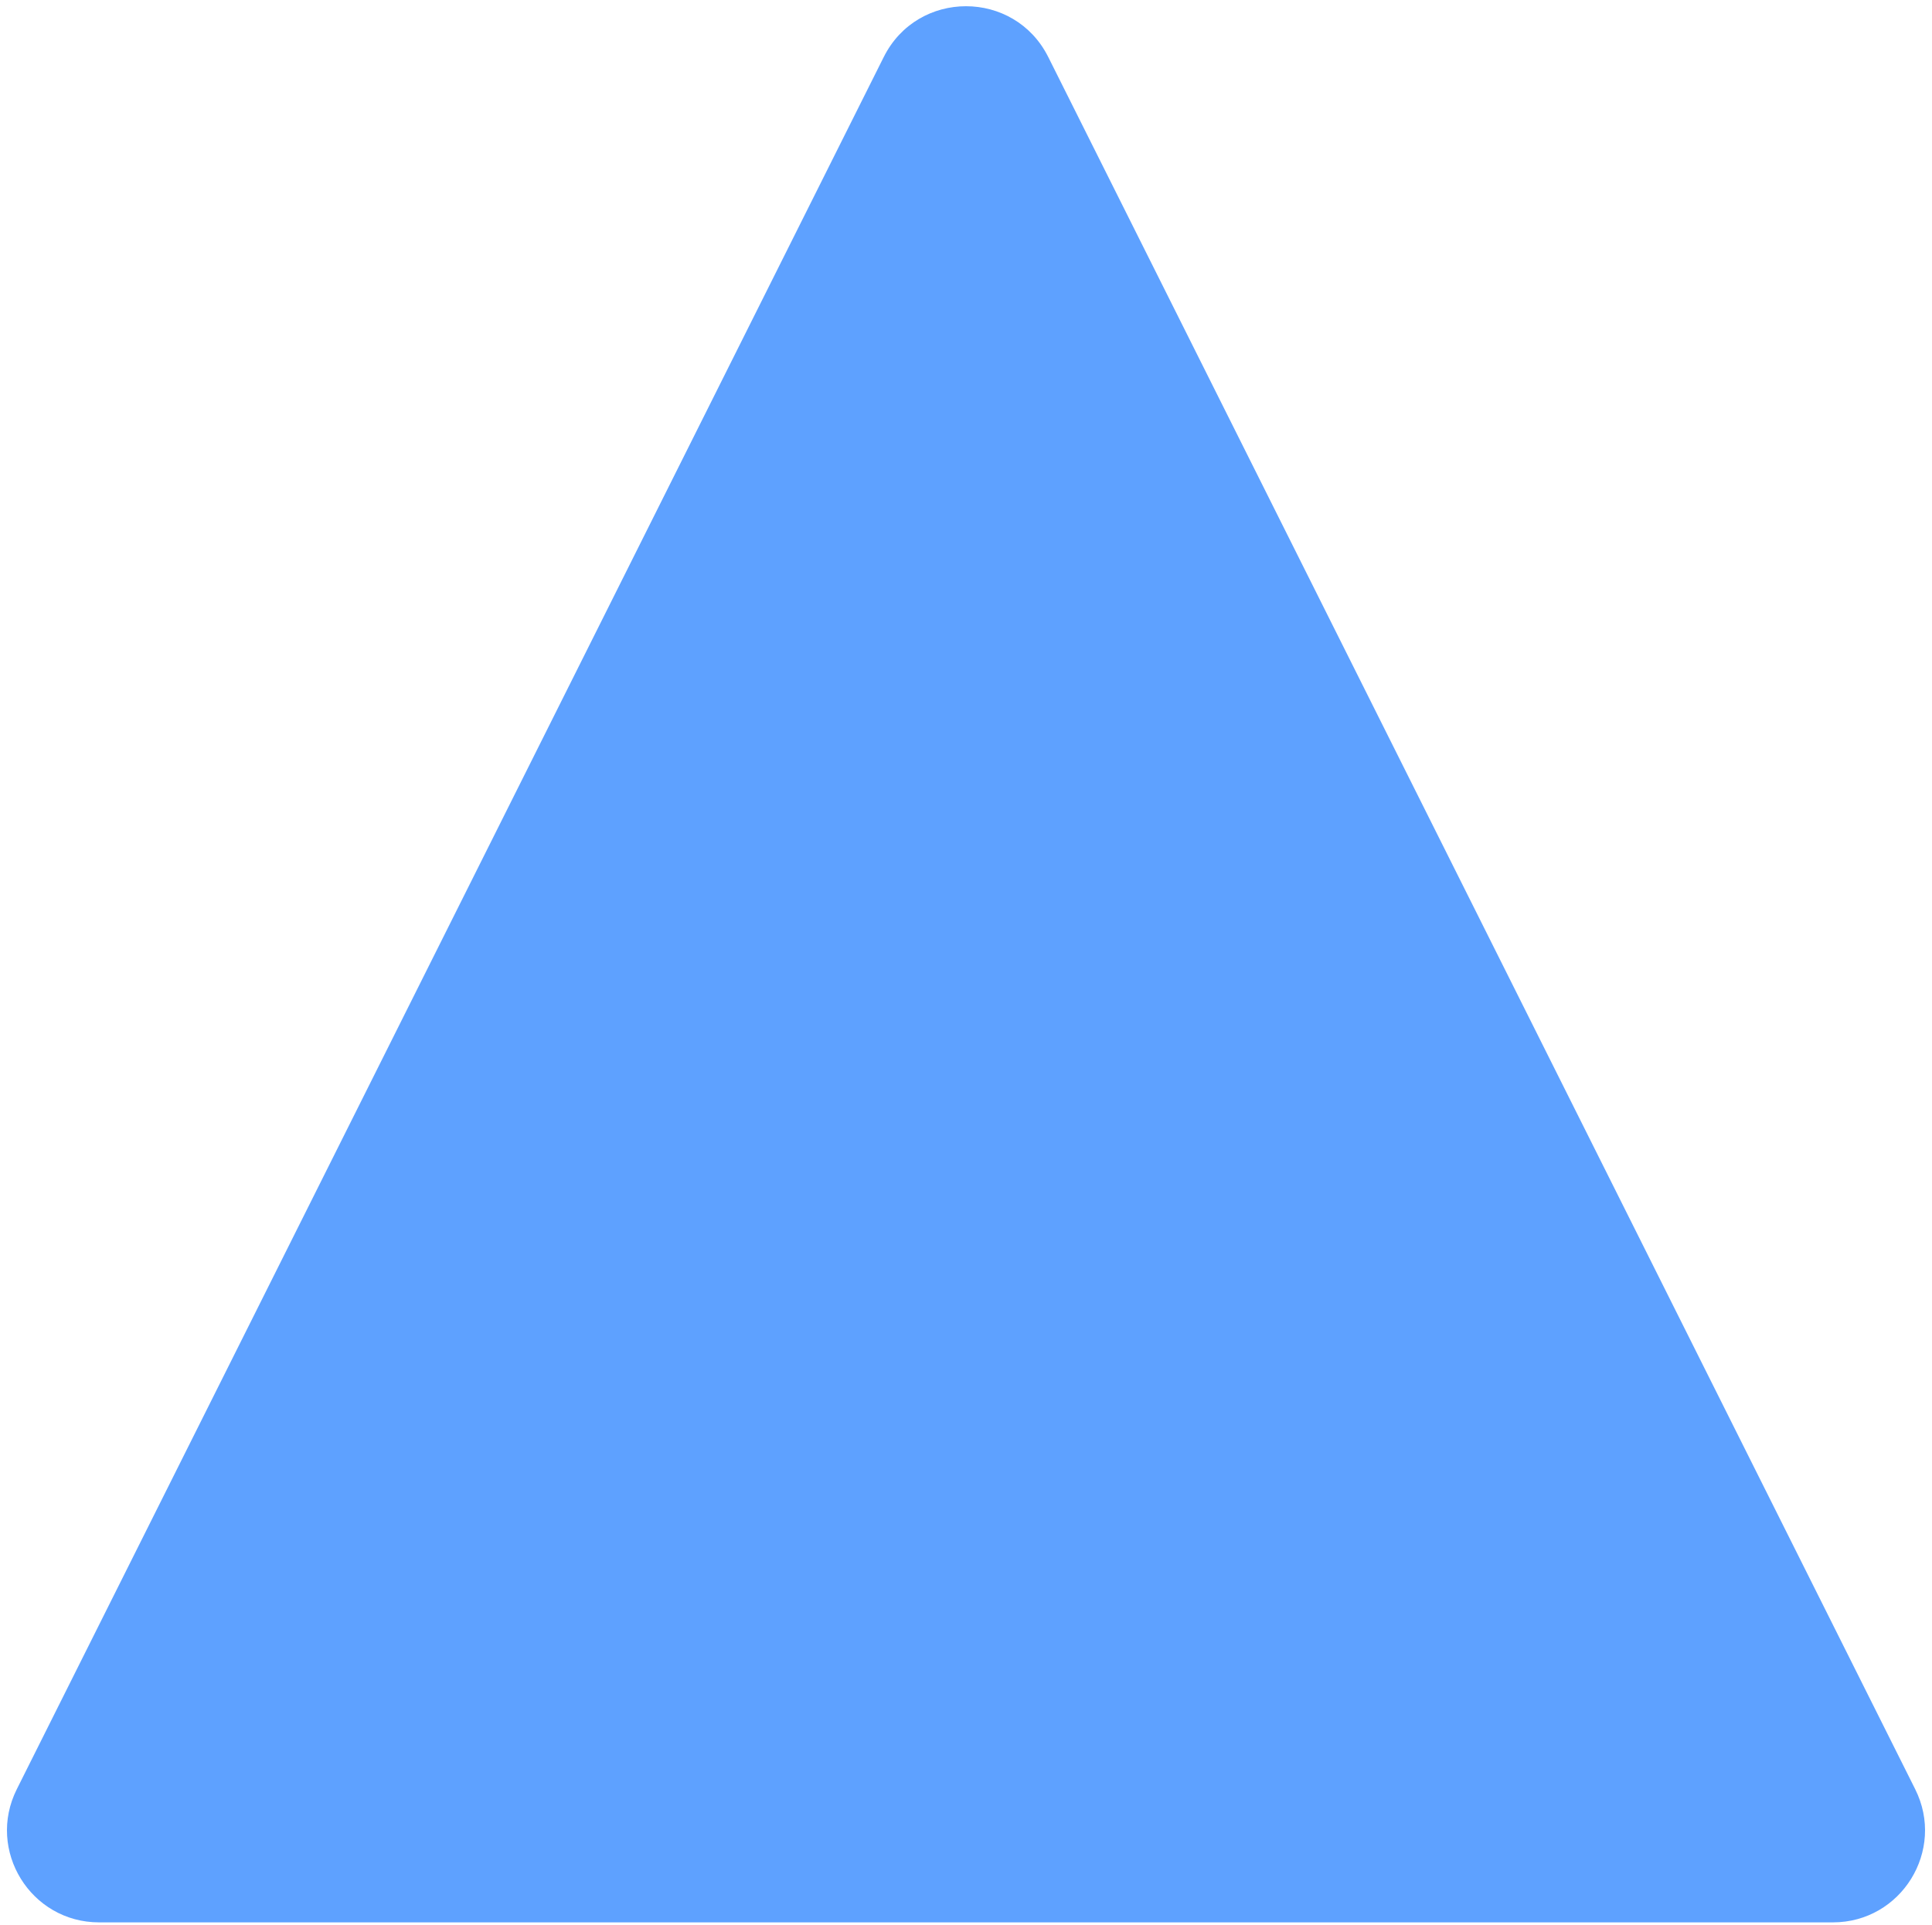
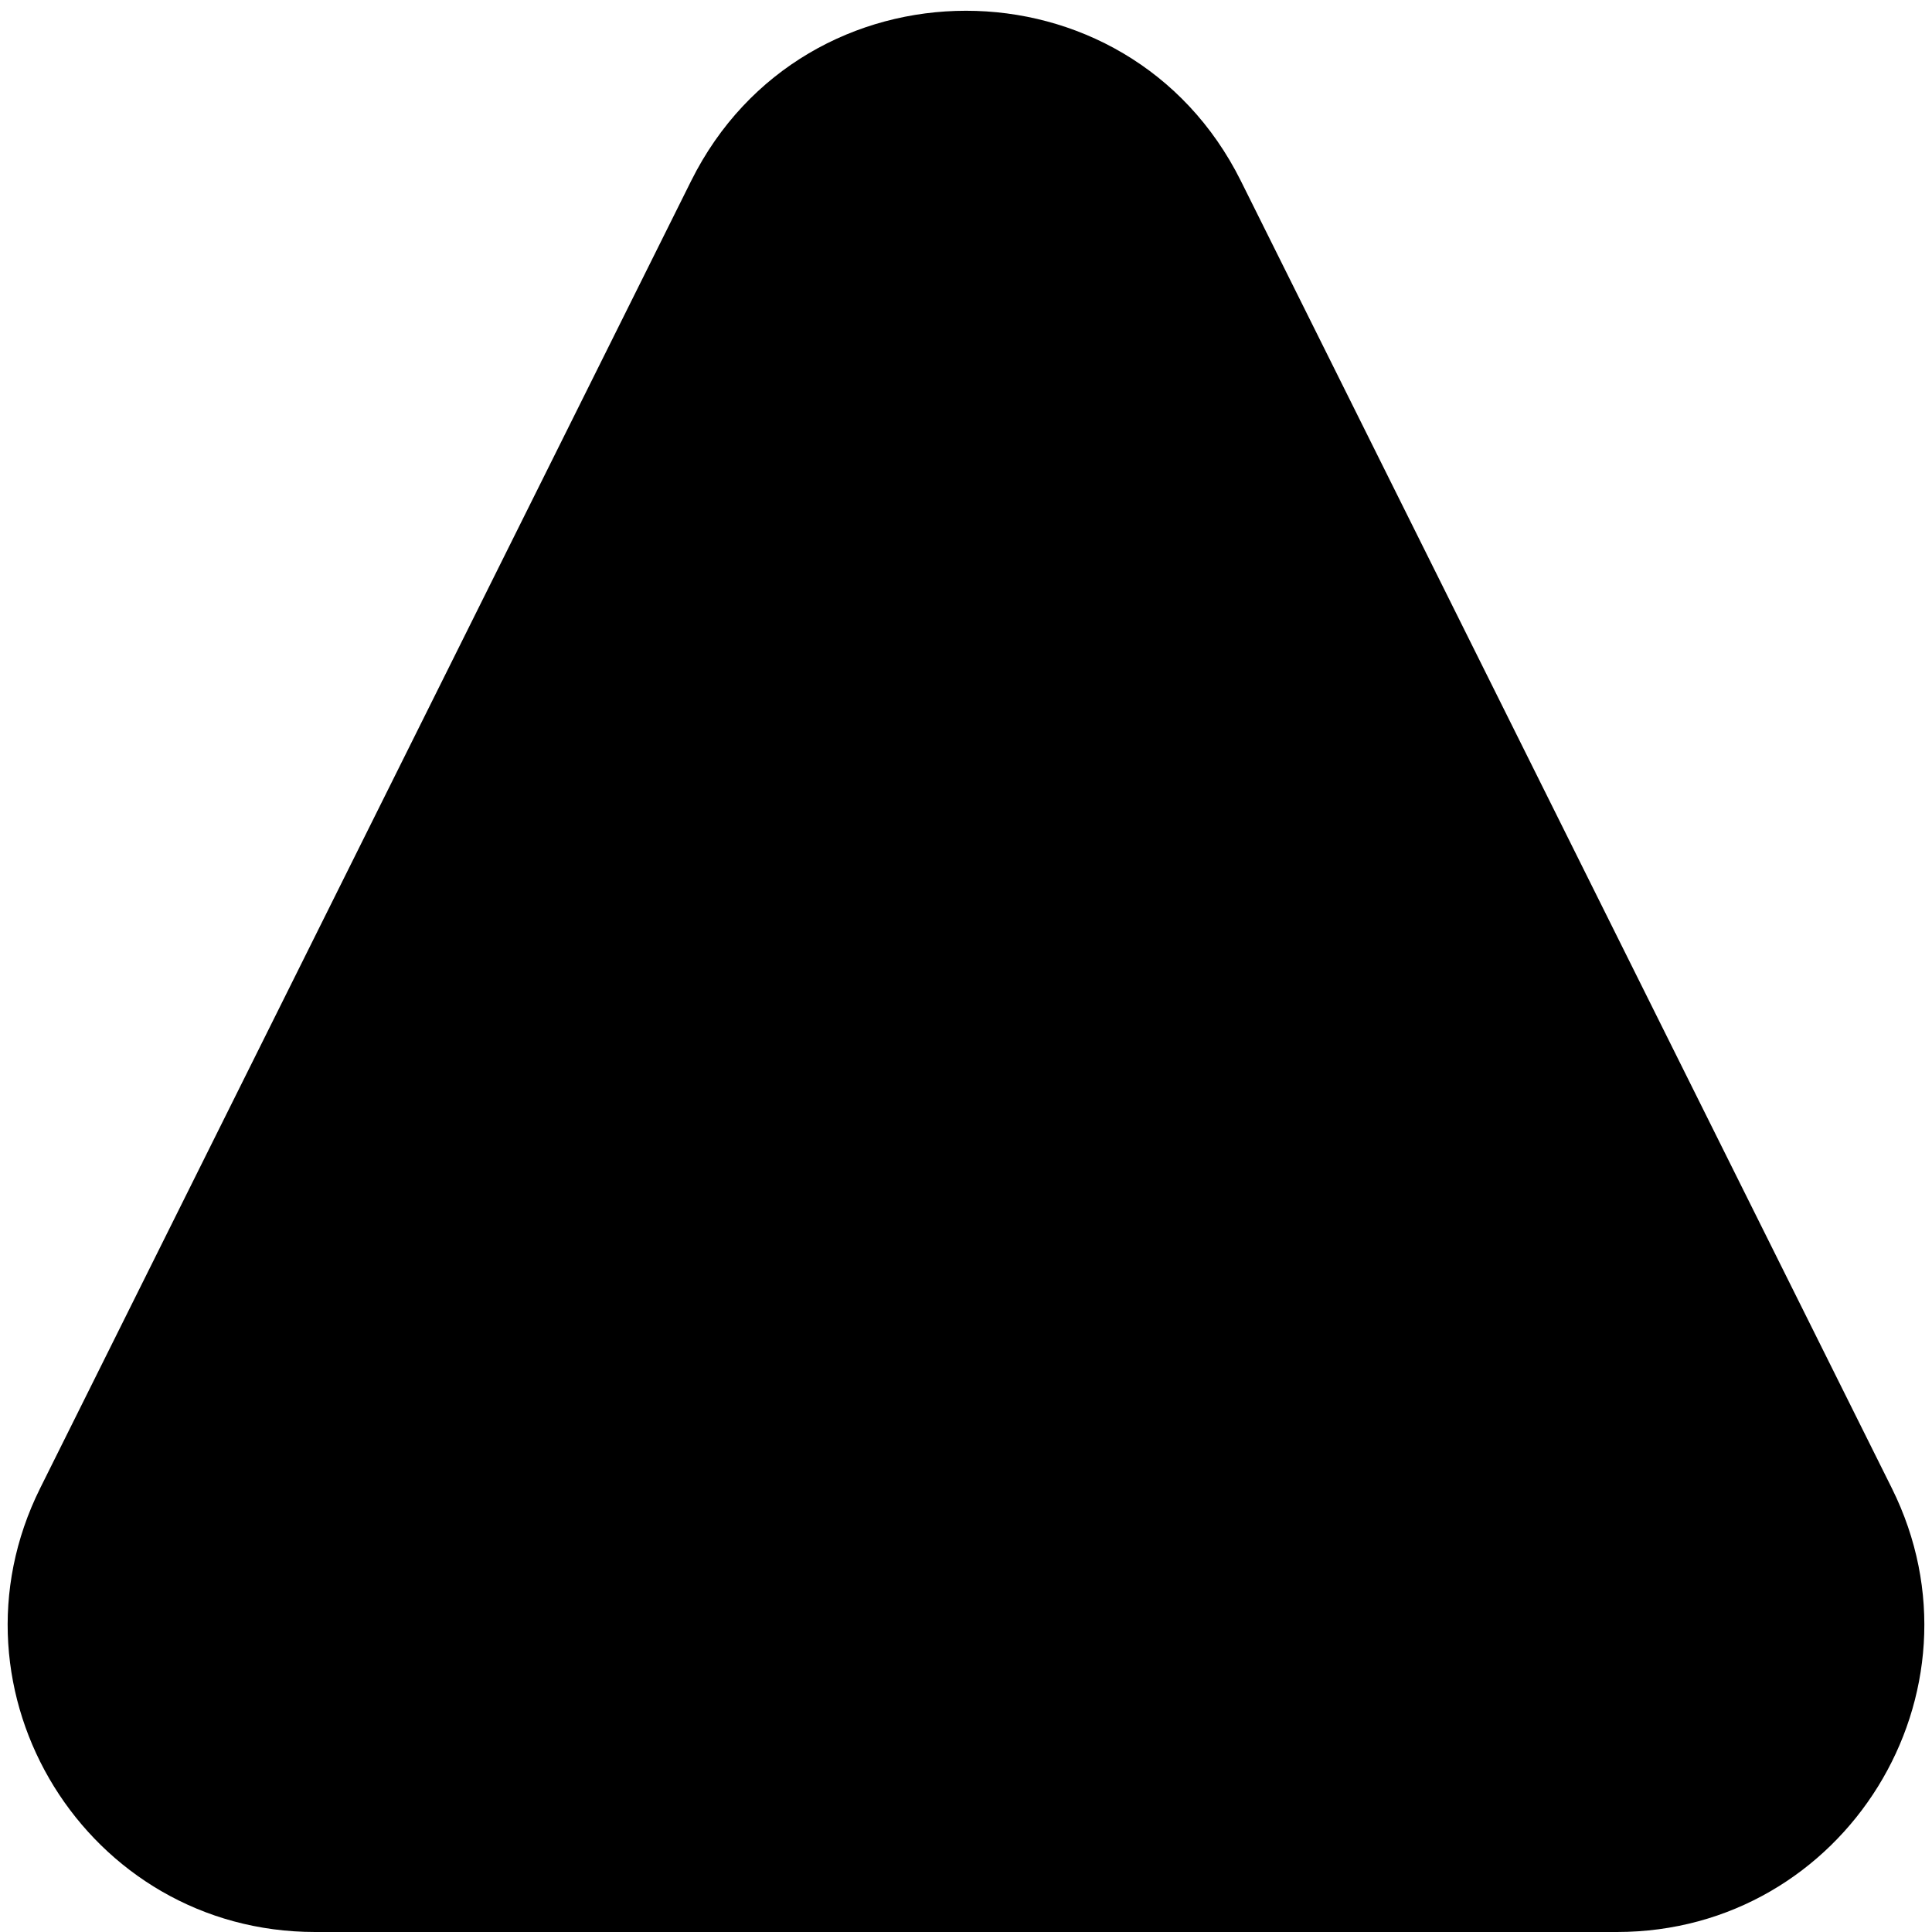
- <svg xmlns="http://www.w3.org/2000/svg" width="252" height="251" viewBox="0 0 252 251" fill="none">
-   <path d="M115.269 7.442C119.693 -1.398 132.307 -1.398 136.731 7.442L249.808 233.379C253.802 241.358 248 250.75 239.077 250.75H12.923C4 250.75 -1.802 241.358 2.192 233.379L115.269 7.442Z" fill="#5EA1FF" />
+ <svg xmlns="http://www.w3.org/2000/svg" width="151" height="151" viewBox="0 0 151 151">
+   <path d="M54.016 14.143C62.848 -3.593 88.152 -3.593 96.984 14.143L147.855 116.302C155.8 132.257 144.196 151 126.371 151H24.629C6.804 151 -4.8 132.257 3.145 116.302L54.016 14.143Z" />
</svg>
